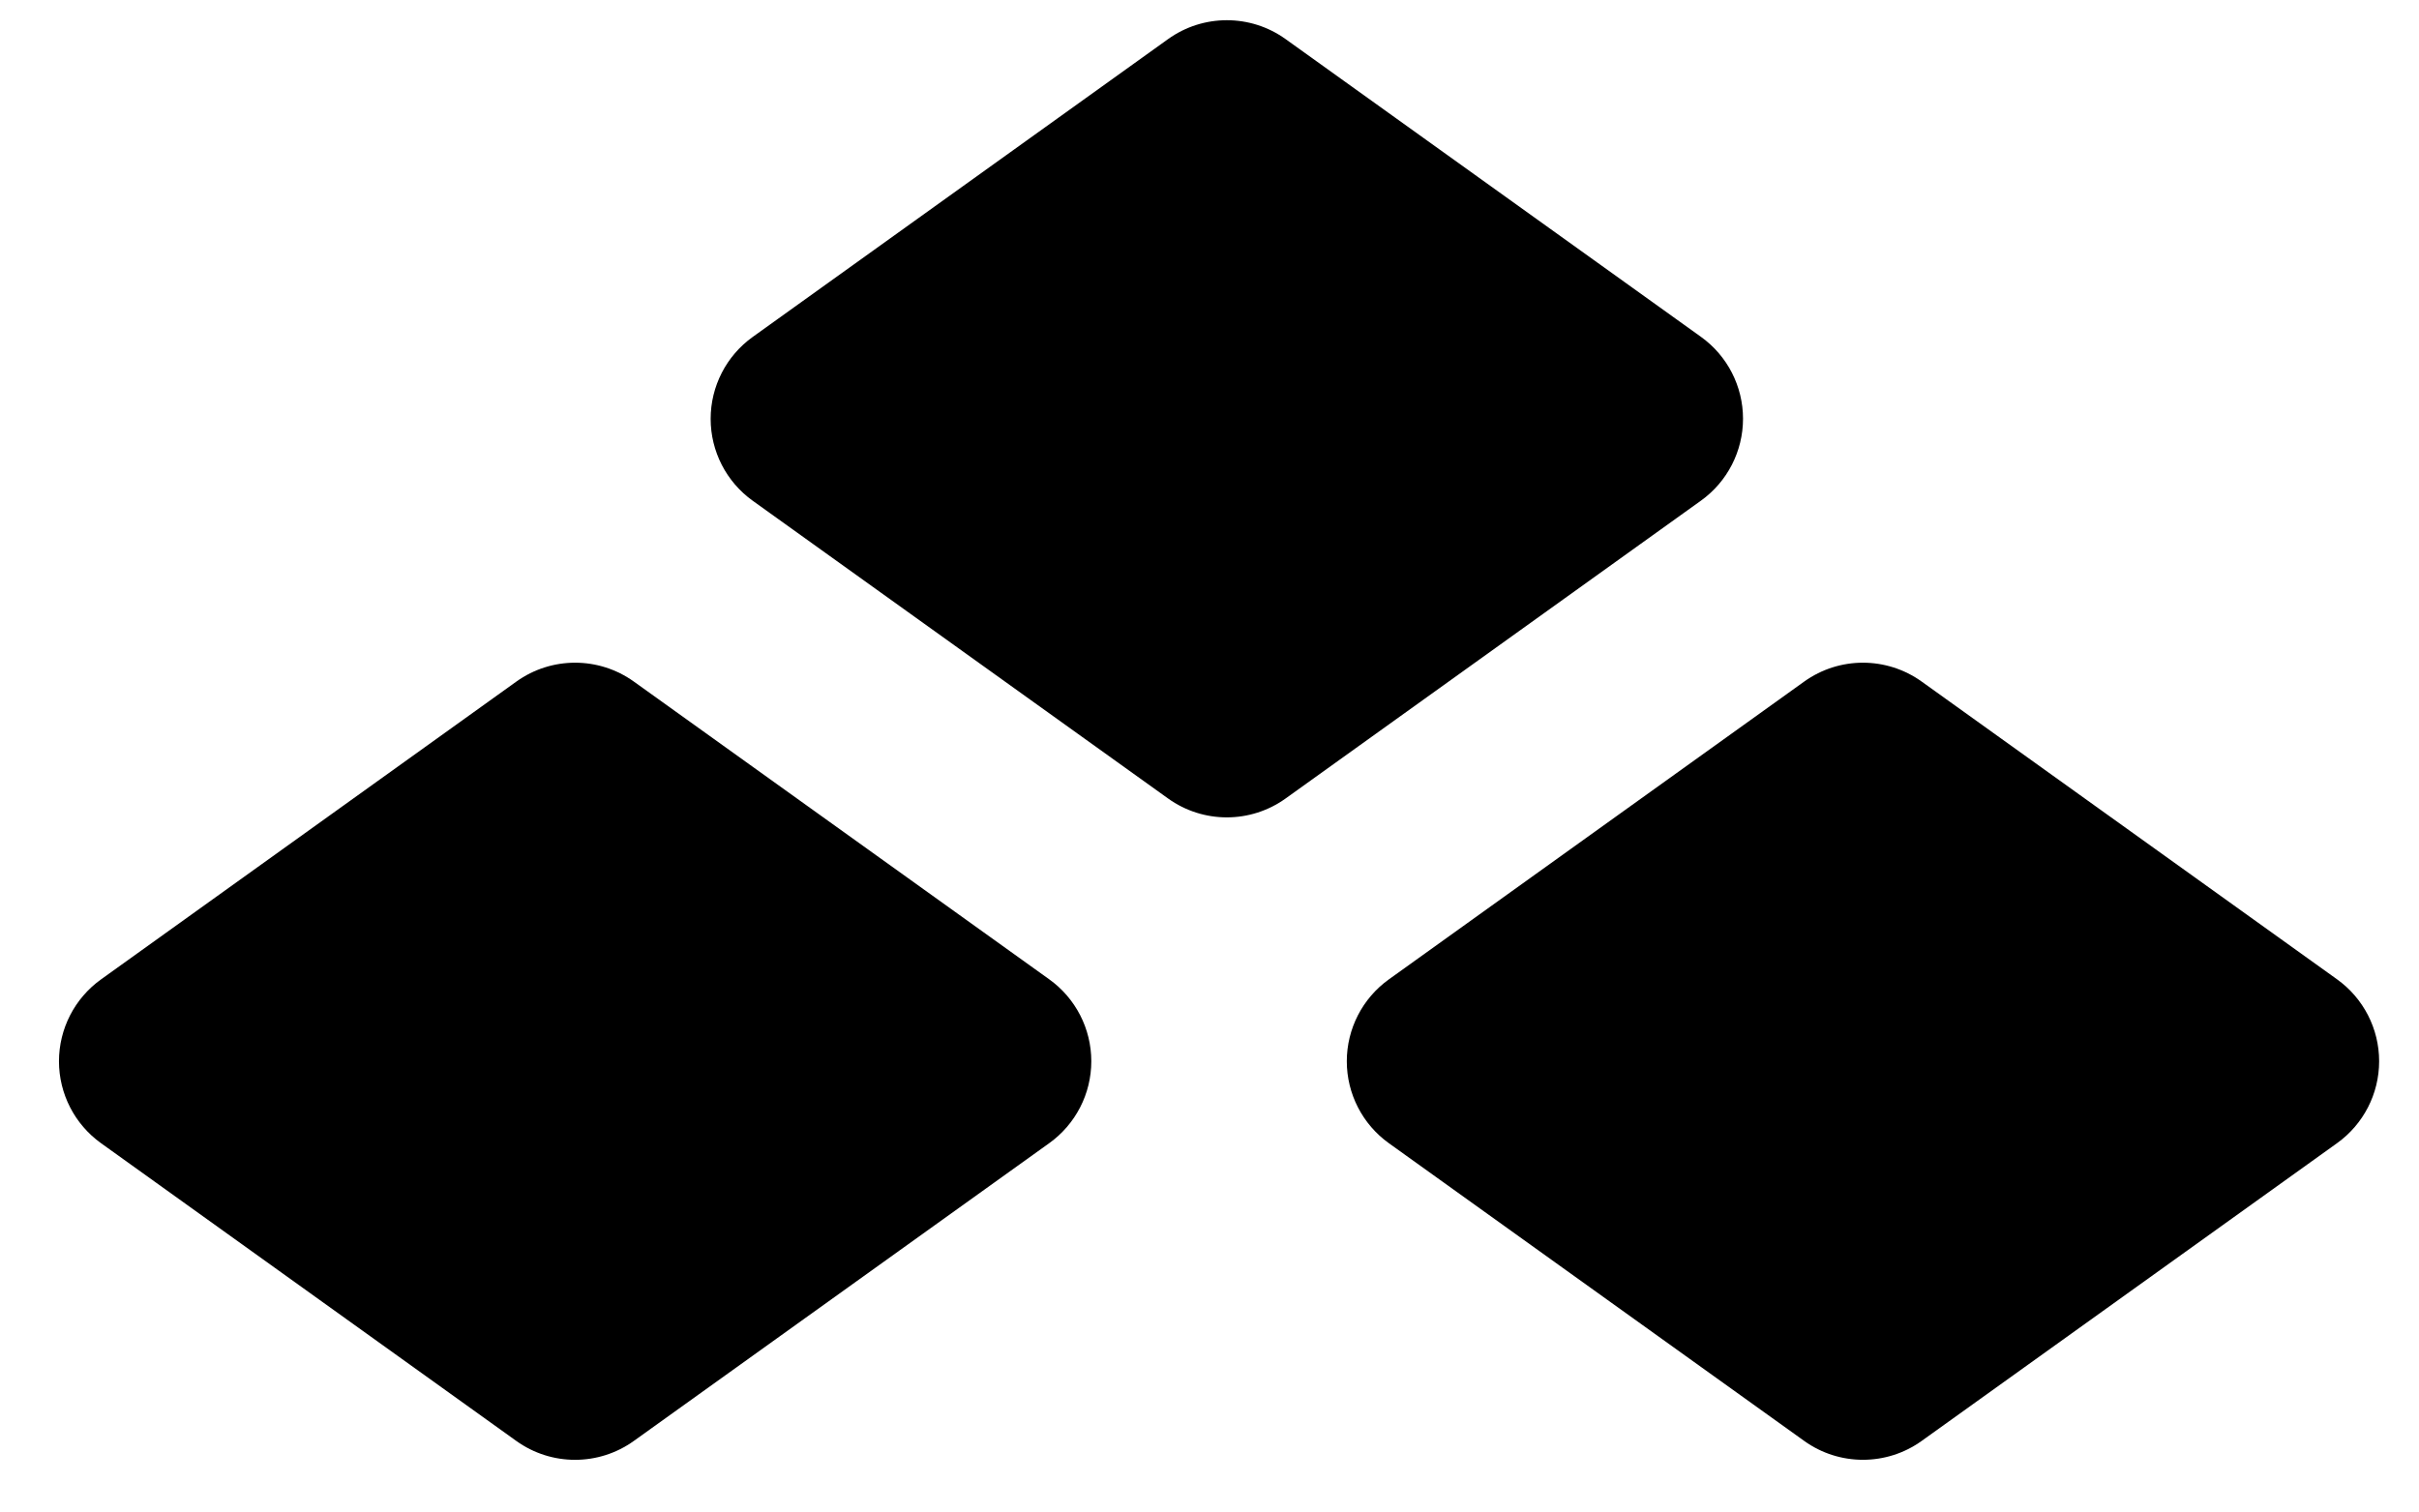
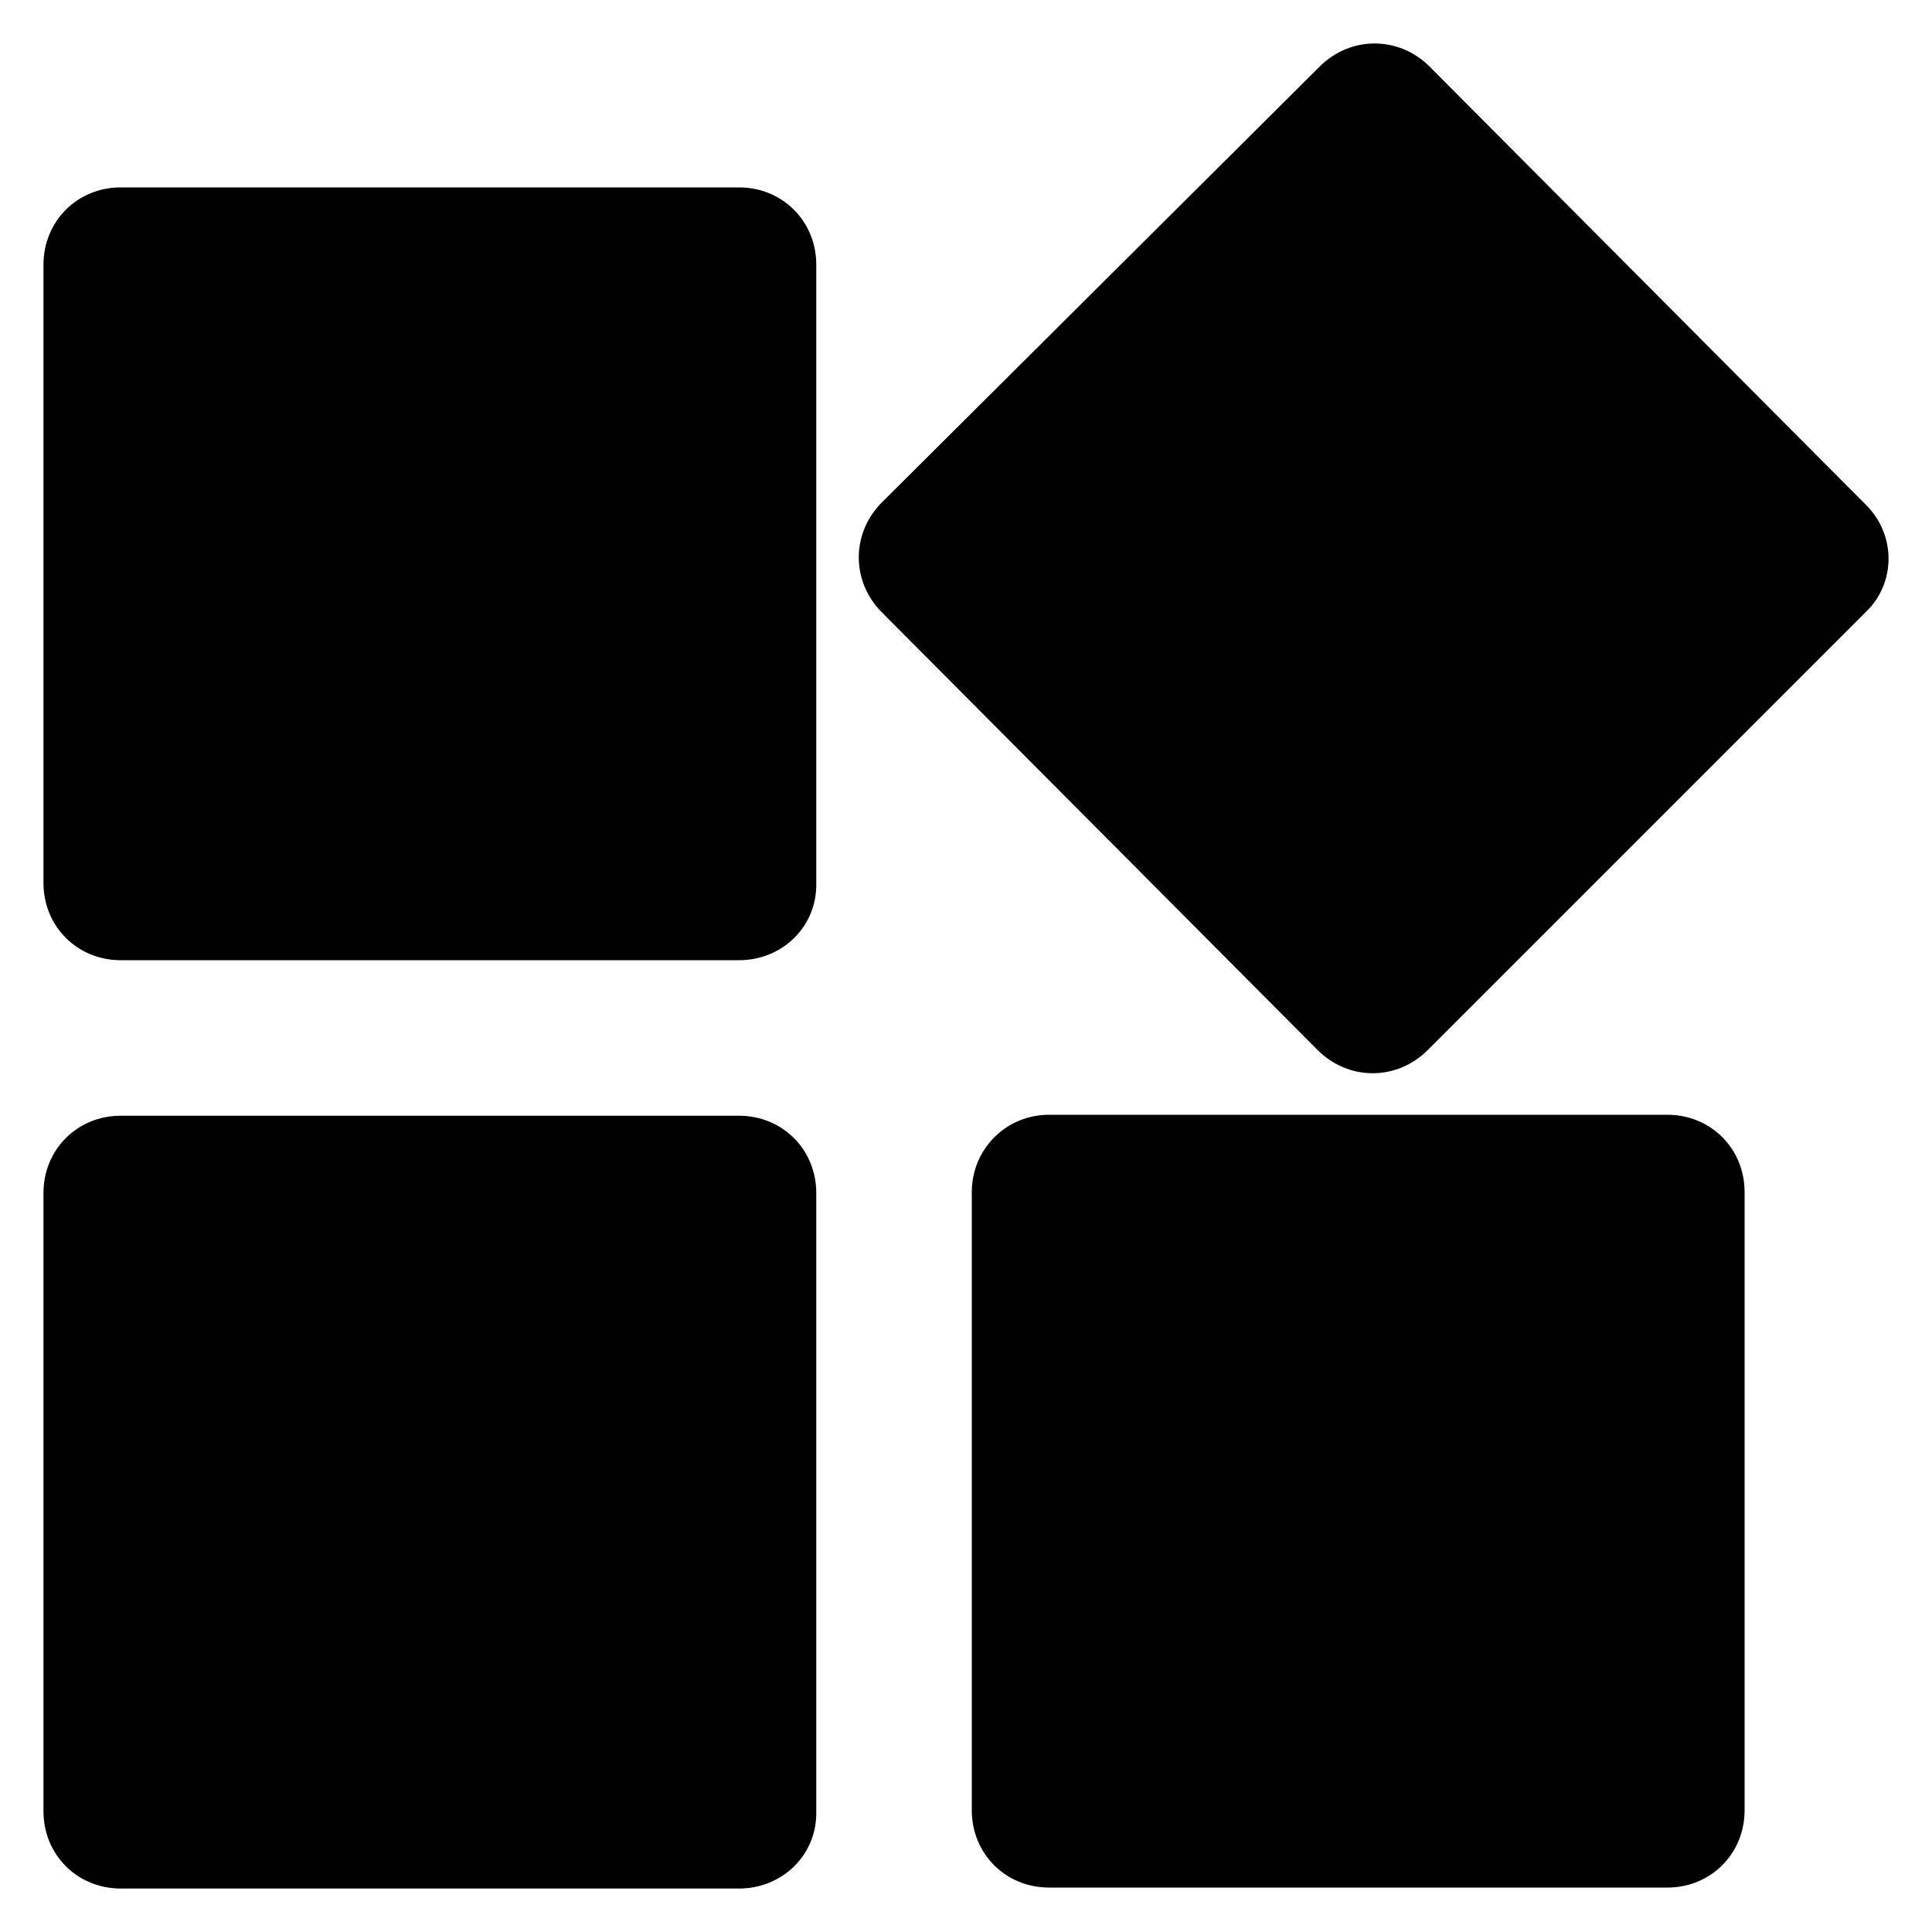
- <svg xmlns="http://www.w3.org/2000/svg" t="1600850832927" class="icon" viewBox="0 0 1638 1024" version="1.1" p-id="1591" width="799.805" height="500">
+ <svg xmlns="http://www.w3.org/2000/svg" t="1606986810022" class="icon" viewBox="0 0 1024 1024" version="1.1" p-id="48280" width="500" height="500">
  <defs>
    <style type="text/css" />
  </defs>
-   <path d="M870.537 26.487l281.259 201.66a68.267 68.267 0 0 1 0 110.933l-281.259 201.728a68.267 68.267 0 0 1-79.599 0l-281.259-201.66a68.267 68.267 0 0 1 0-110.933l281.259-201.728a68.267 68.267 0 0 1 79.599 0zM429.193 461.619l281.259 201.66a68.267 68.267 0 0 1 0 111.002l-281.259 201.66a68.267 68.267 0 0 1-79.599 0l-281.19-201.66a68.267 68.267 0 0 1 0-110.933l281.259-201.728a68.267 68.267 0 0 1 79.531 0zM1301.231 461.619l281.259 201.66a68.267 68.267 0 0 1 0 111.002l-281.259 201.66a68.267 68.267 0 0 1-79.531 0l-281.259-201.66a68.267 68.267 0 0 1 0-110.933l281.259-201.728a68.267 68.267 0 0 1 79.531 0z" p-id="1592" />
+   <path d="M988.672 324.608l-231.936 231.936c-16.384 16.384-41.984 16.384-58.368 0L467.456 324.608c-16.384-16.384-16.384-41.984 0-58.368l231.936-230.912c16.384-16.384 41.984-16.384 58.368 0l230.912 231.936c16.384 15.872 16.384 41.984 0 57.344zM391.68 1000.96h-327.68c-23.04 0-40.96-17.92-40.96-40.96v-327.68c0-23.04 17.92-40.96 40.96-40.96h327.68c23.04 0 40.96 17.92 40.96 40.96v327.68c0.512 23.04-17.92 40.96-40.96 40.96z m0-492.032h-327.68c-23.04 0-40.96-17.92-40.96-40.96v-327.68c0-23.04 17.92-40.96 40.96-40.96h327.68c23.04 0 40.96 17.92 40.96 40.96v327.68c0.512 23.04-17.92 40.96-40.96 40.96z m164.352 81.92h327.68c23.04 0 40.96 17.92 40.96 40.96v327.68c0 23.04-17.92 40.96-40.96 40.96h-327.68c-23.04 0-40.96-17.92-40.96-40.96v-327.68c0-22.528 17.92-40.96 40.96-40.96z" p-id="48281" />
</svg>
